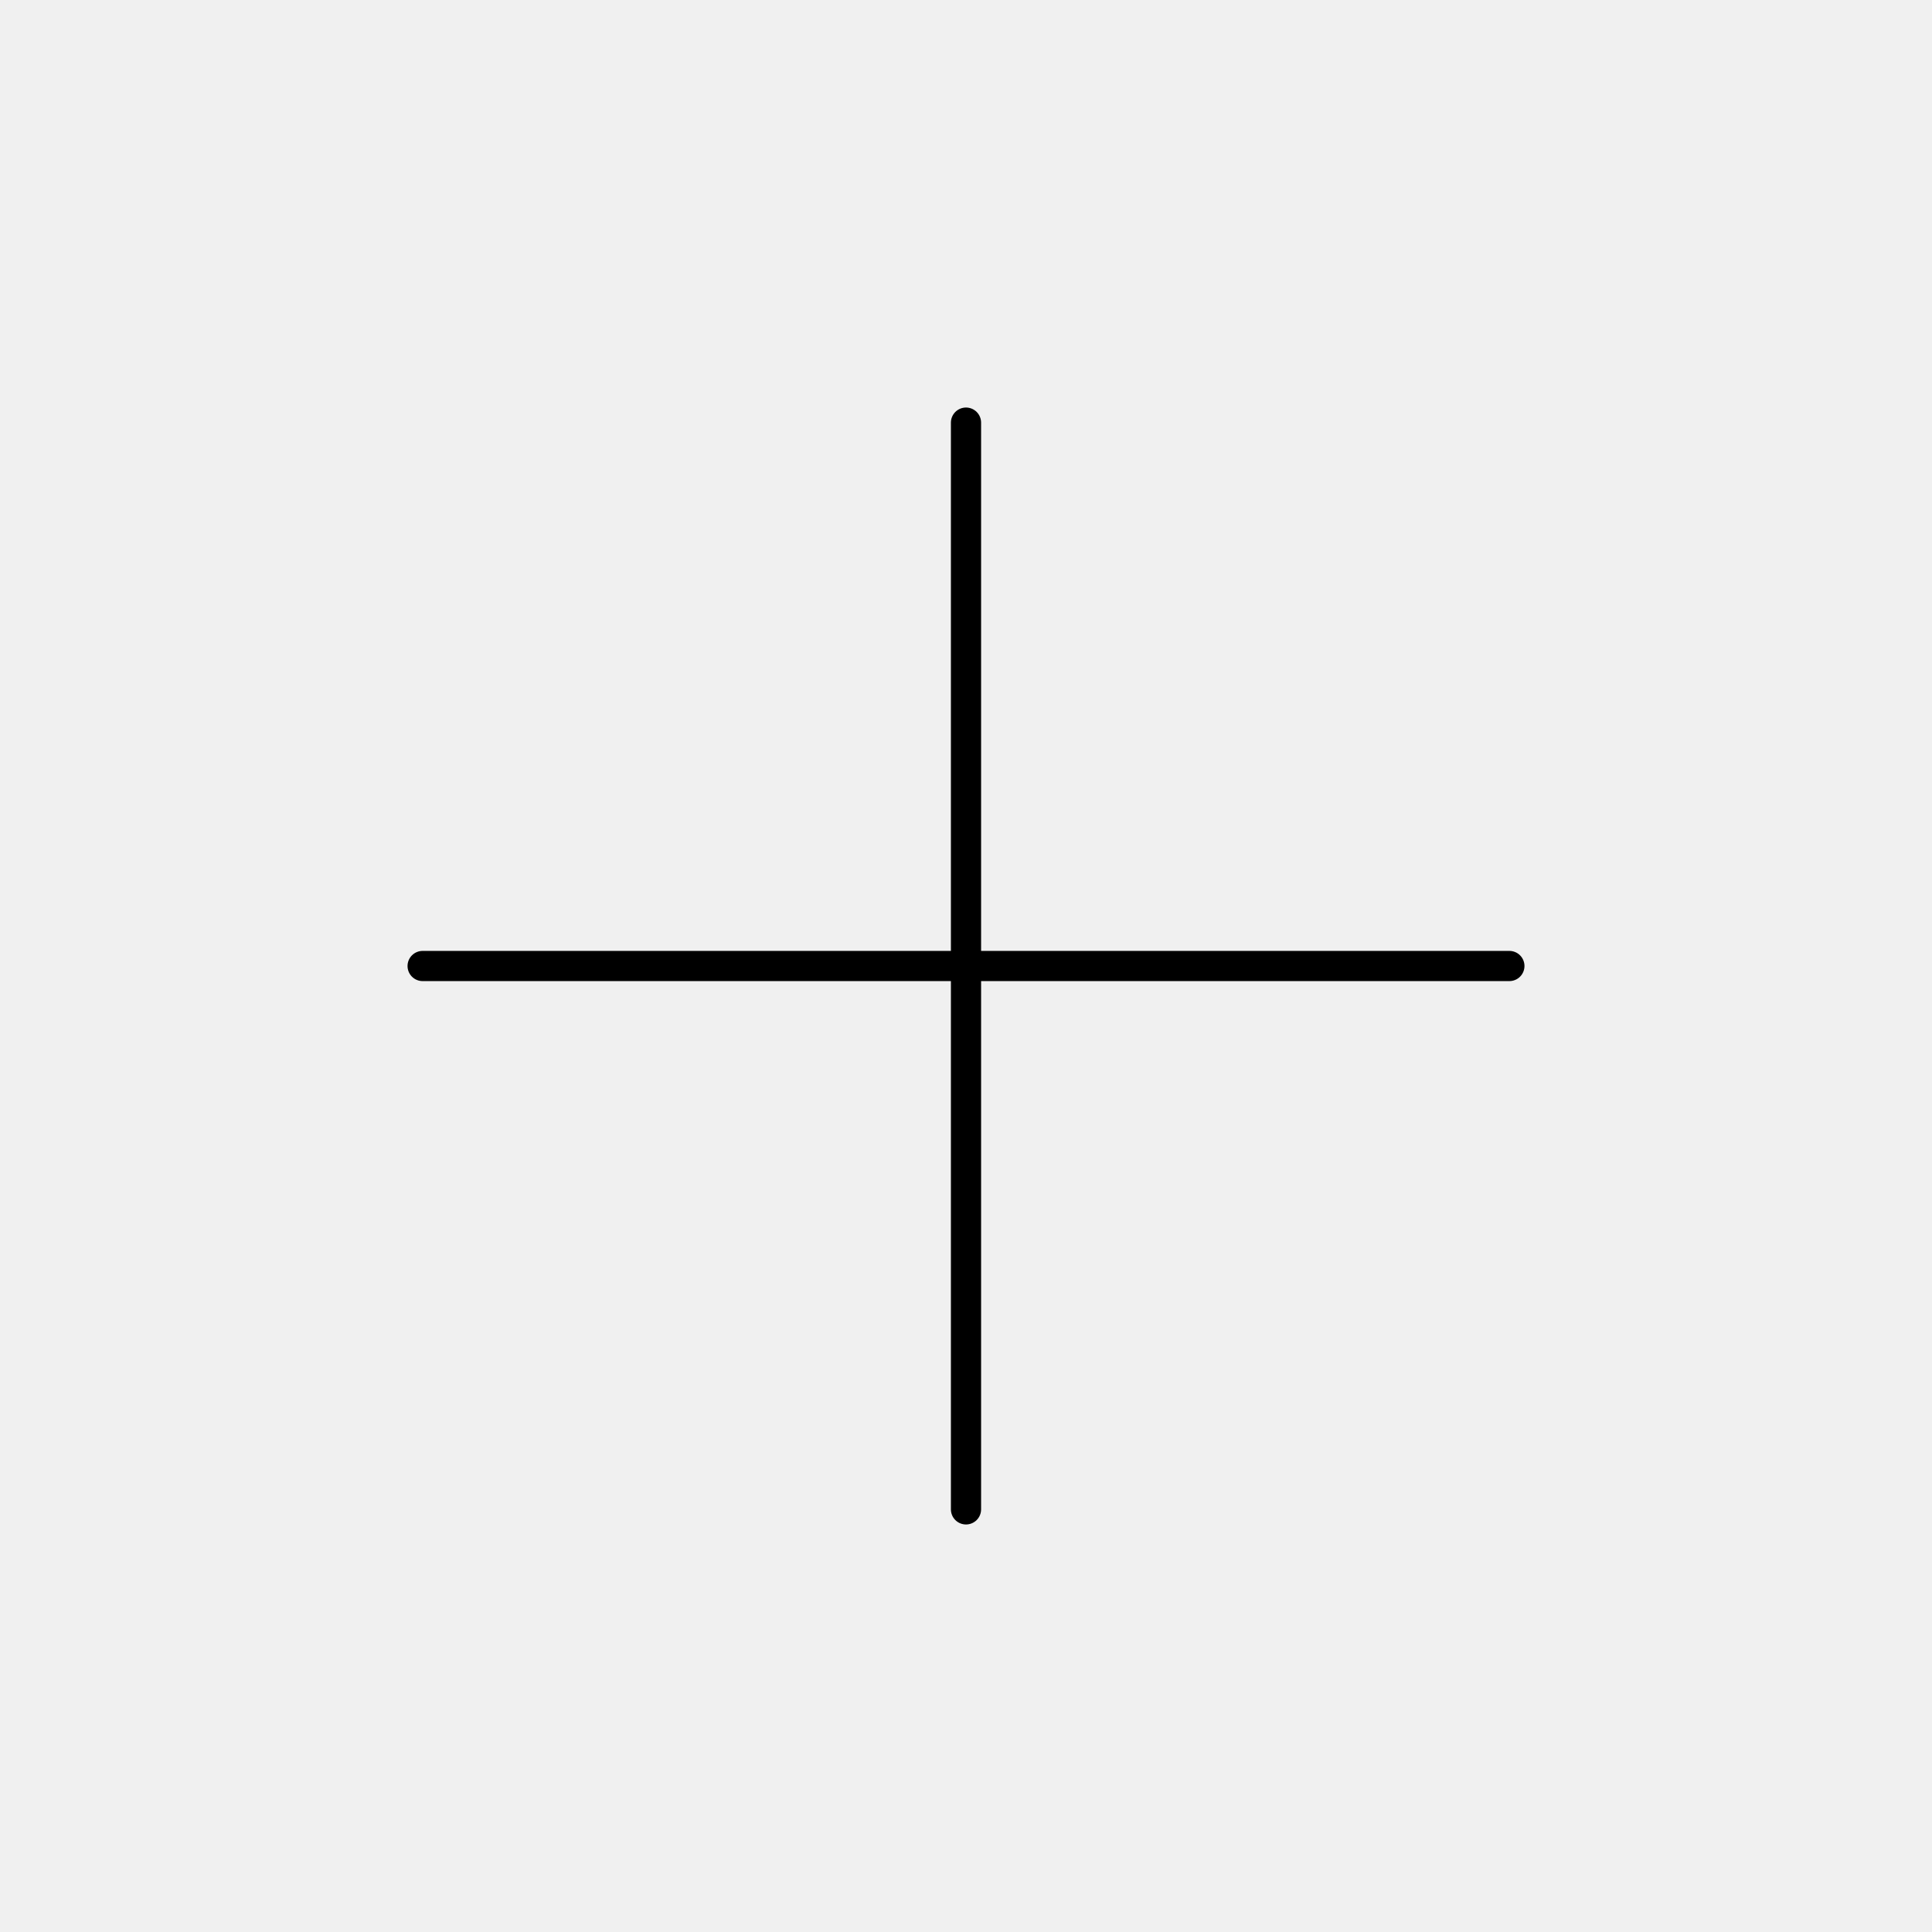
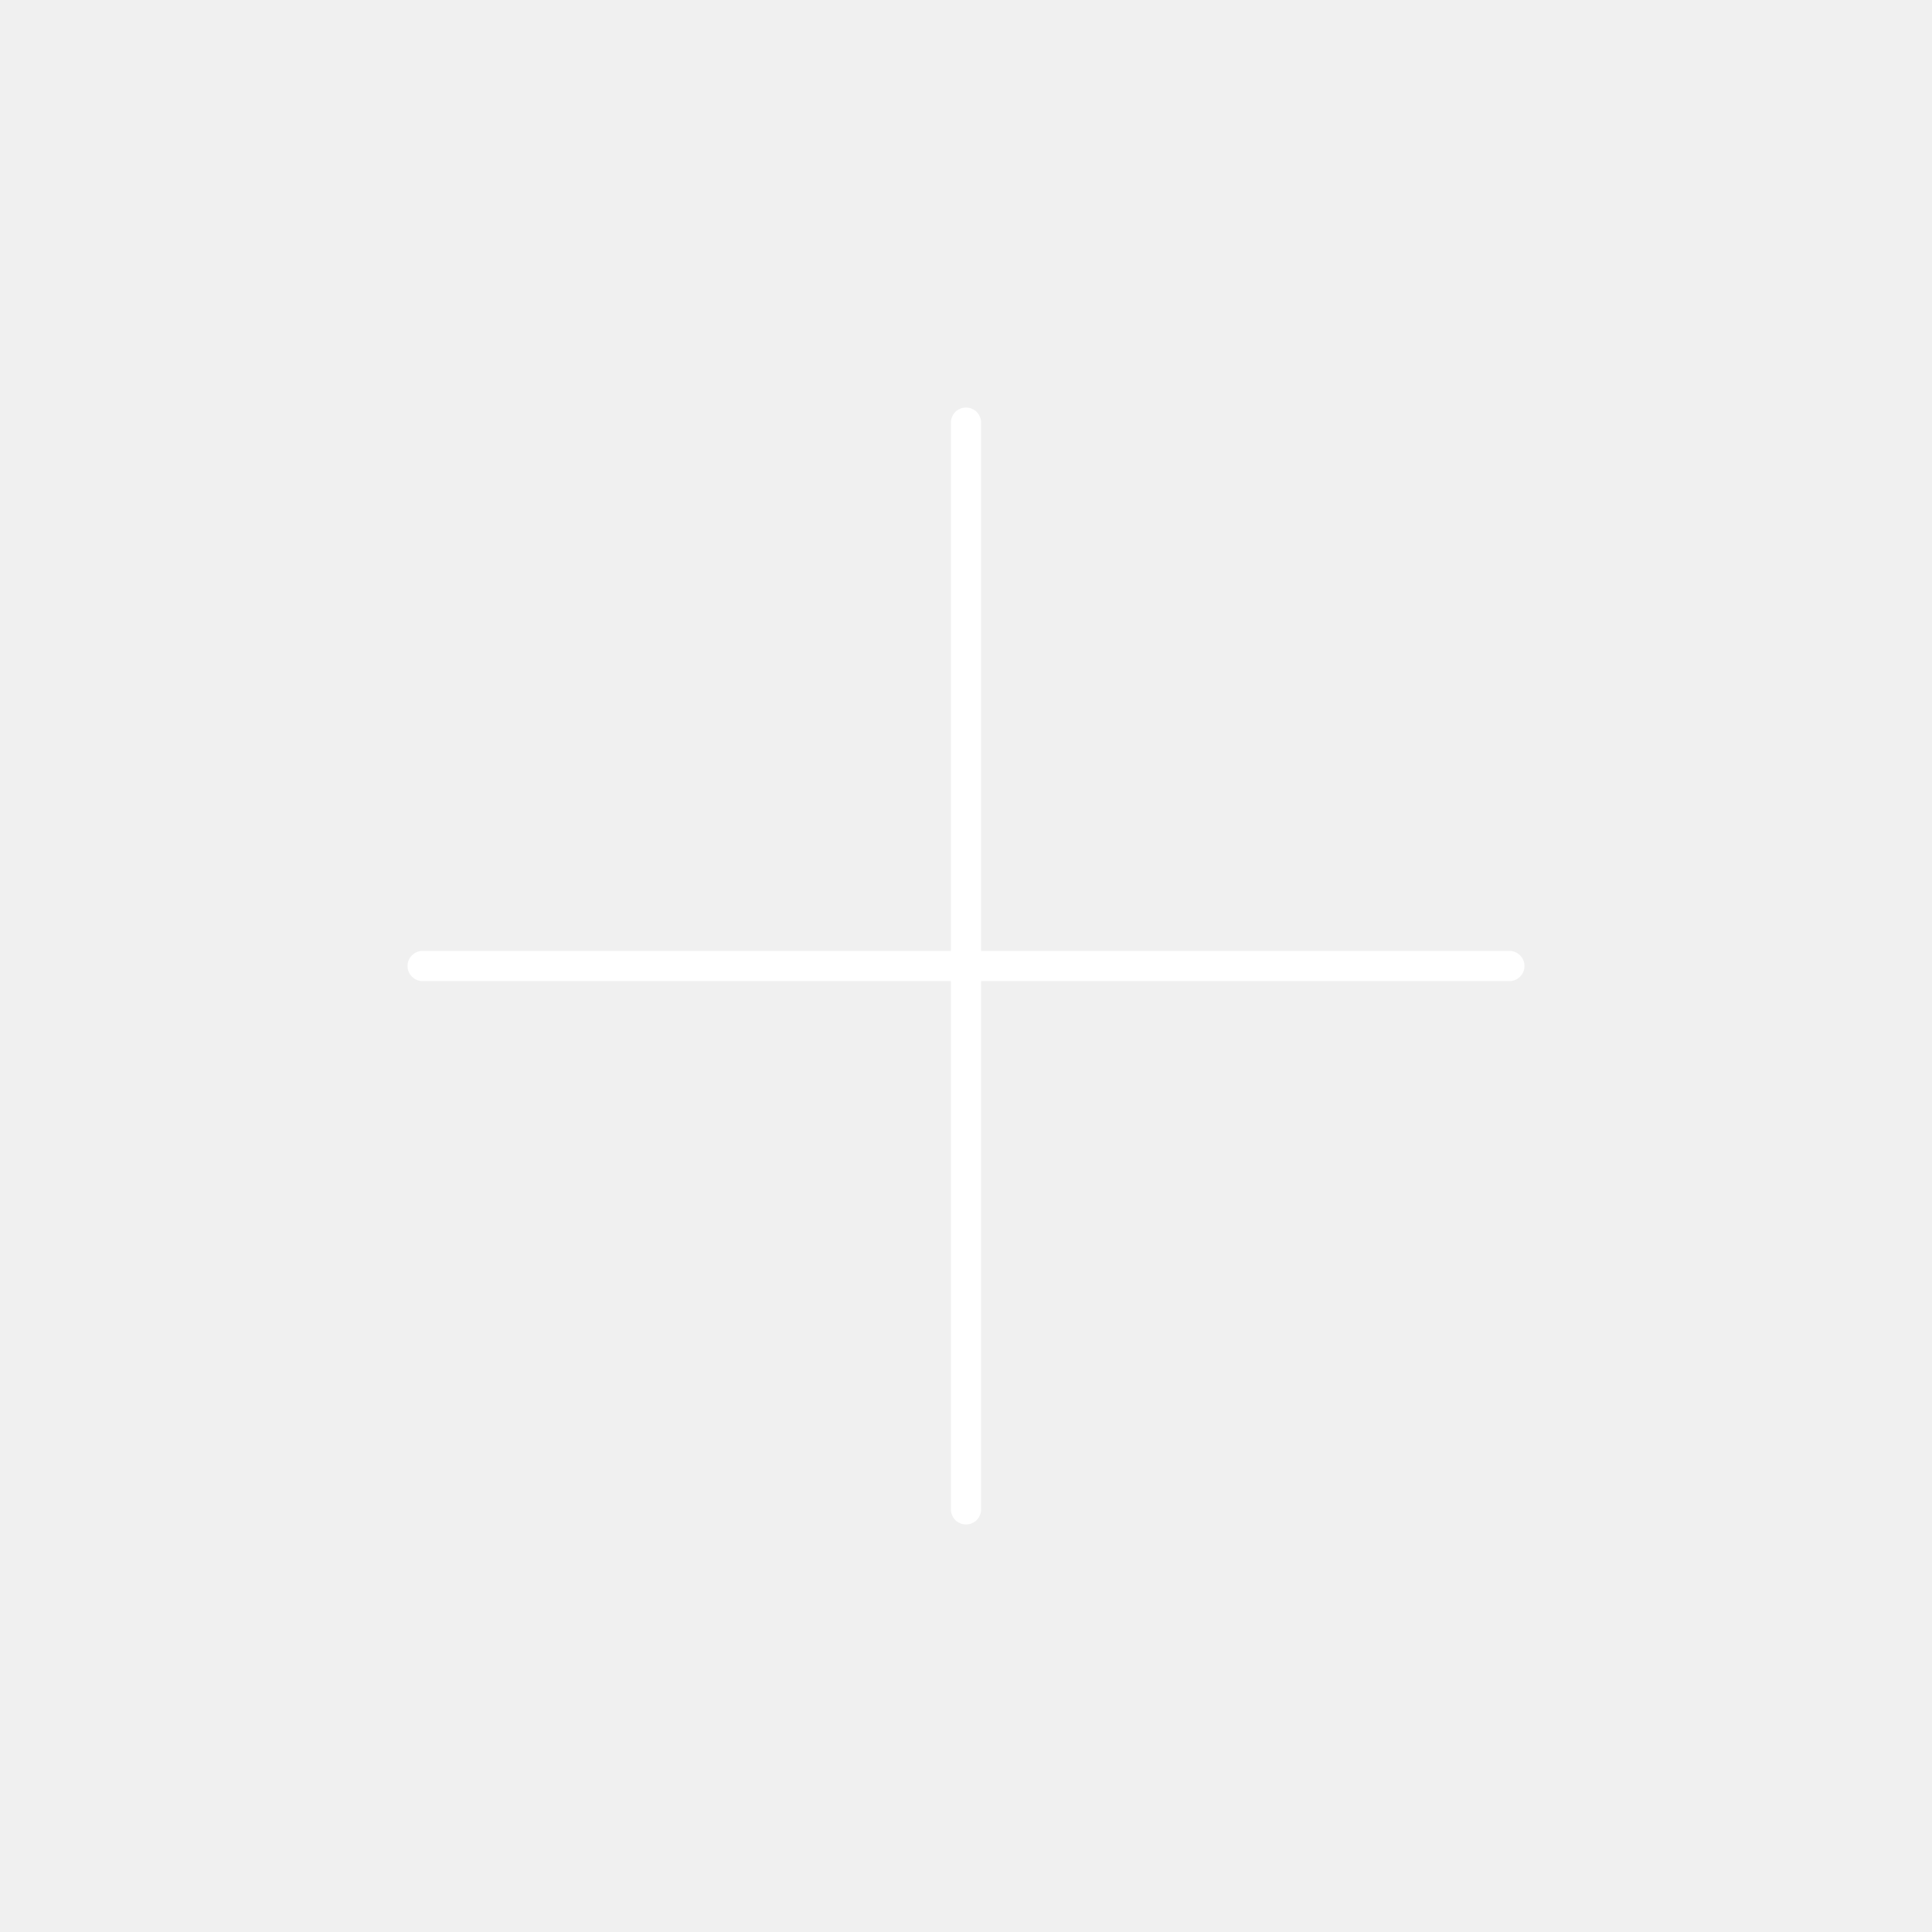
<svg xmlns="http://www.w3.org/2000/svg" viewBox="0 0 32 32">
  <defs>
-     <style>.cls-1{fill:gray;stroke:#000;stroke-linecap:round;stroke-linejoin:round;stroke-width:.5px;}</style>
+     <style>.cls-1{fill:white;stroke:#ffff;stroke-linecap:round;stroke-linejoin:round;stroke-width:.5px;}</style>
  </defs>
  <g id="plus">
    <line class="cls-1" x1="16" x2="16" y1="7" y2="25" />
    <line class="cls-1" x1="7" x2="25" y1="16" y2="16" />
  </g>
</svg>
